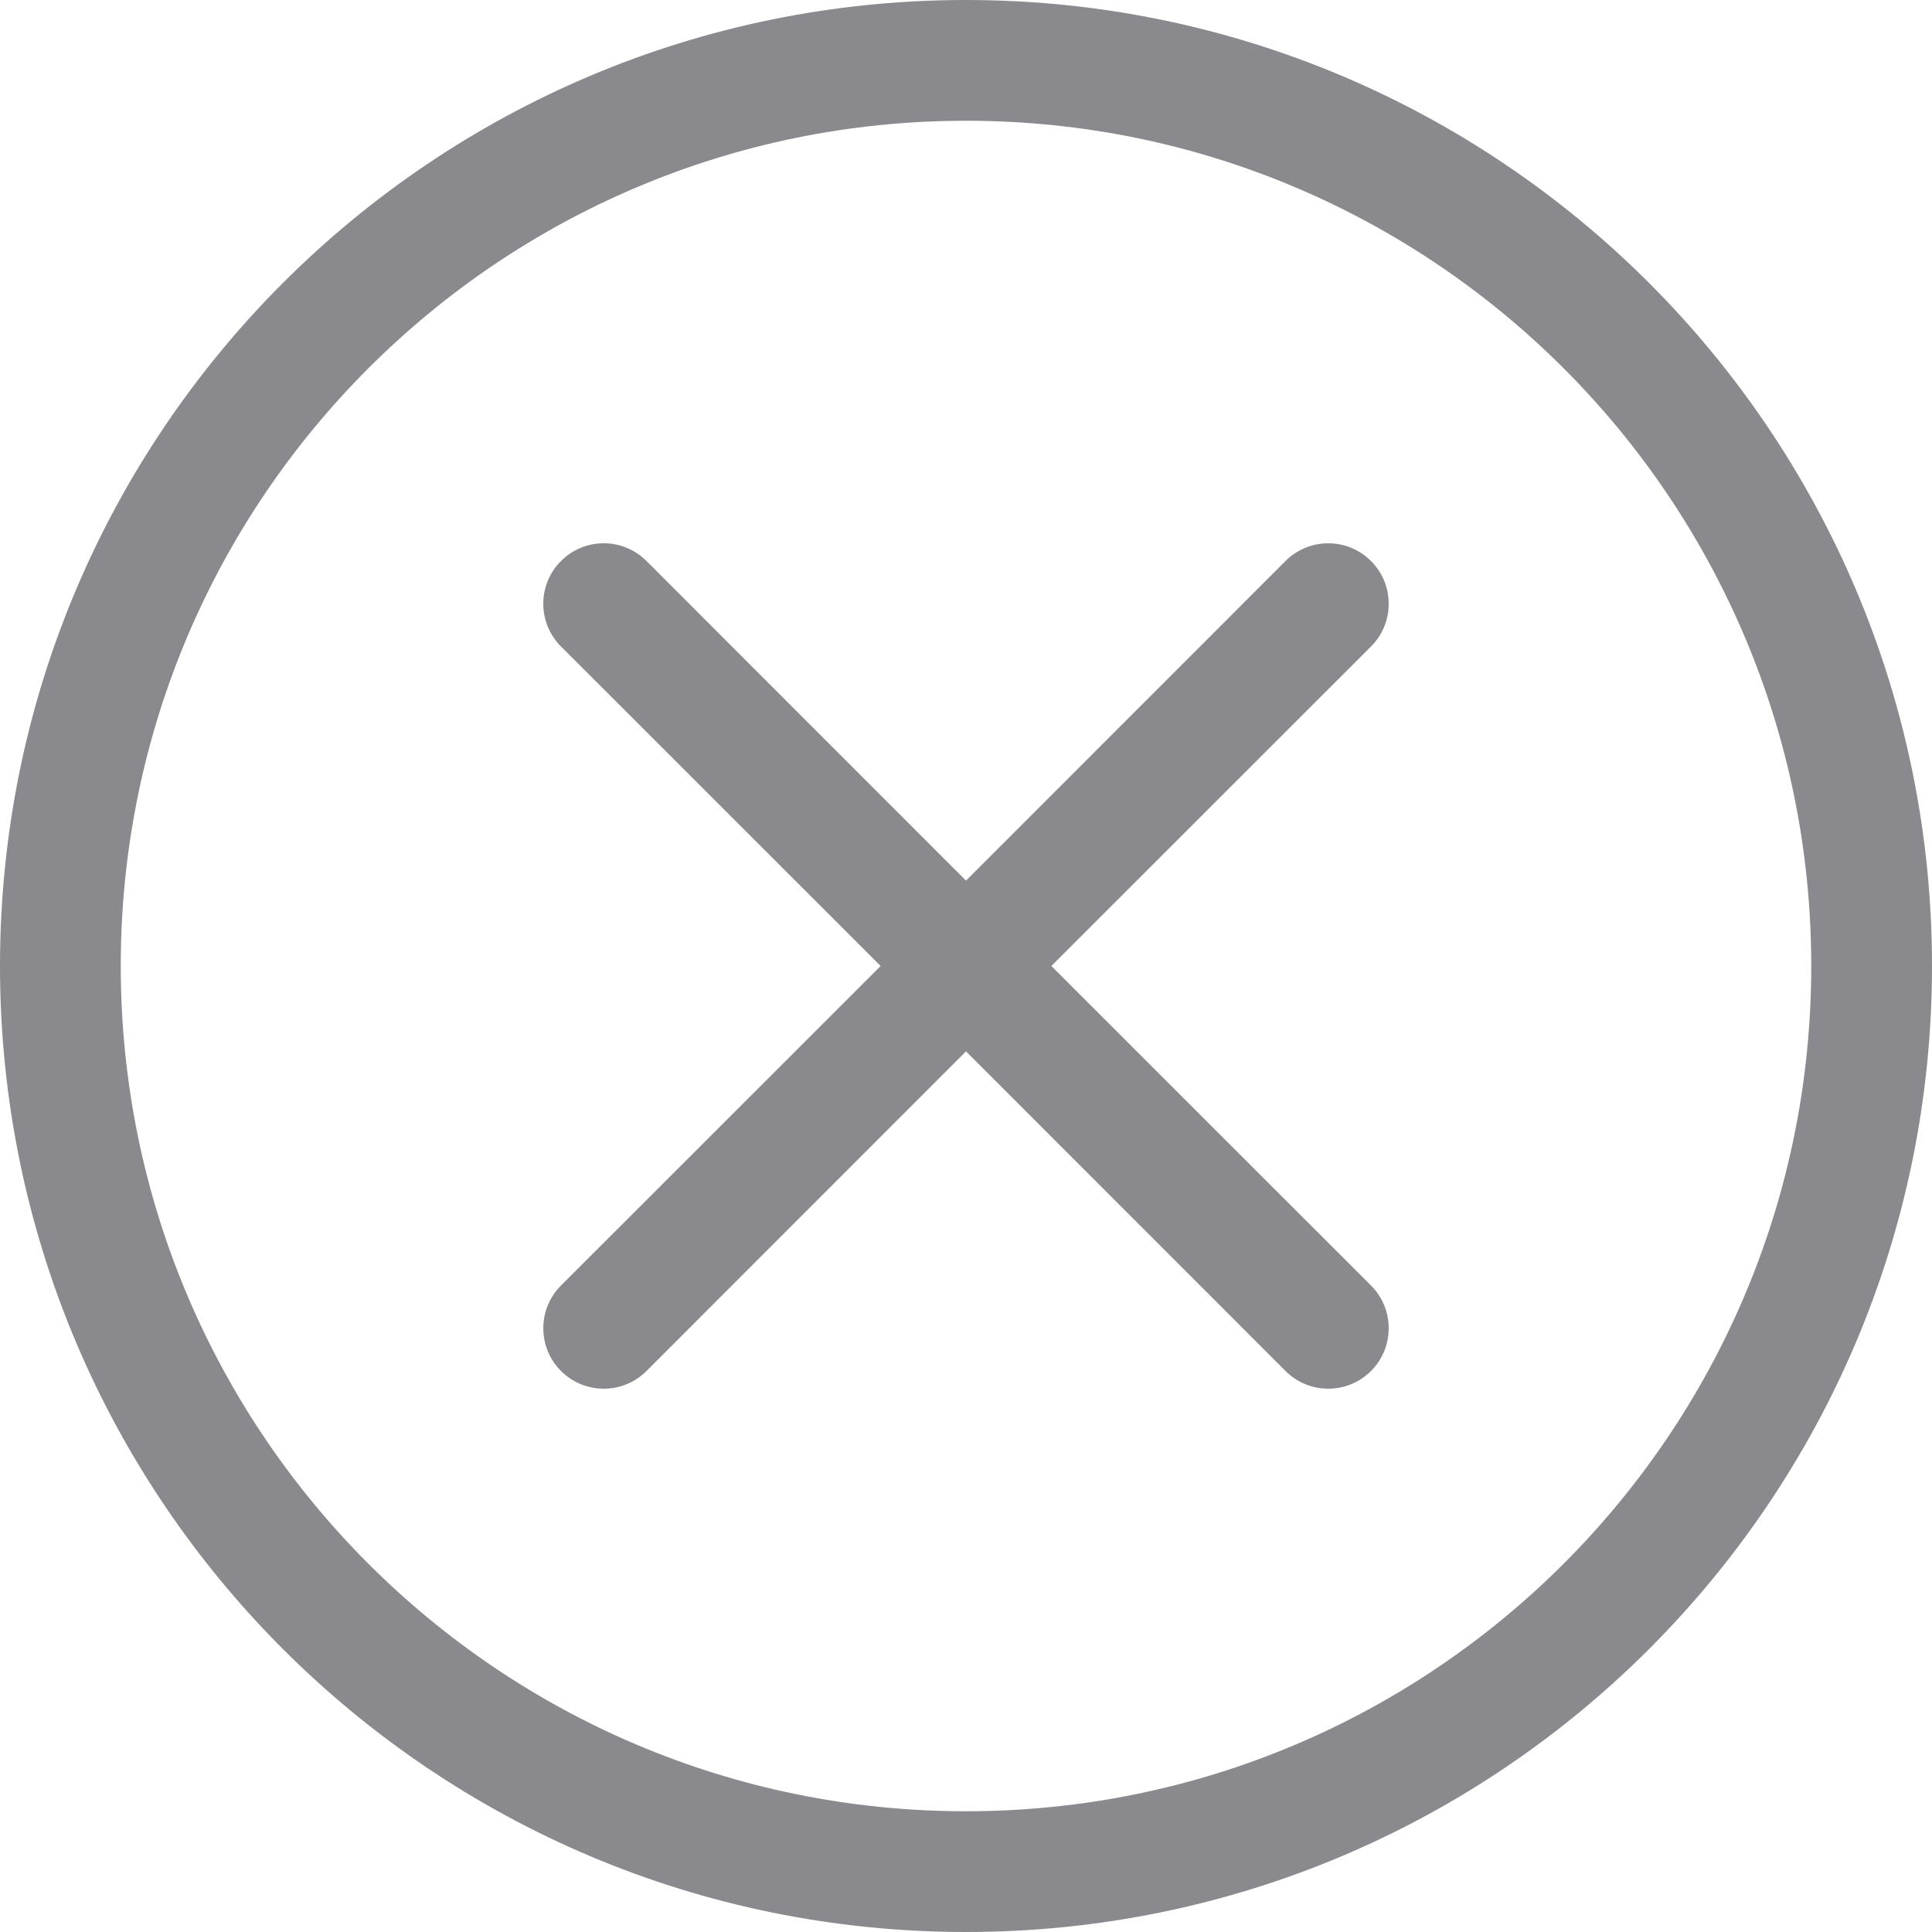
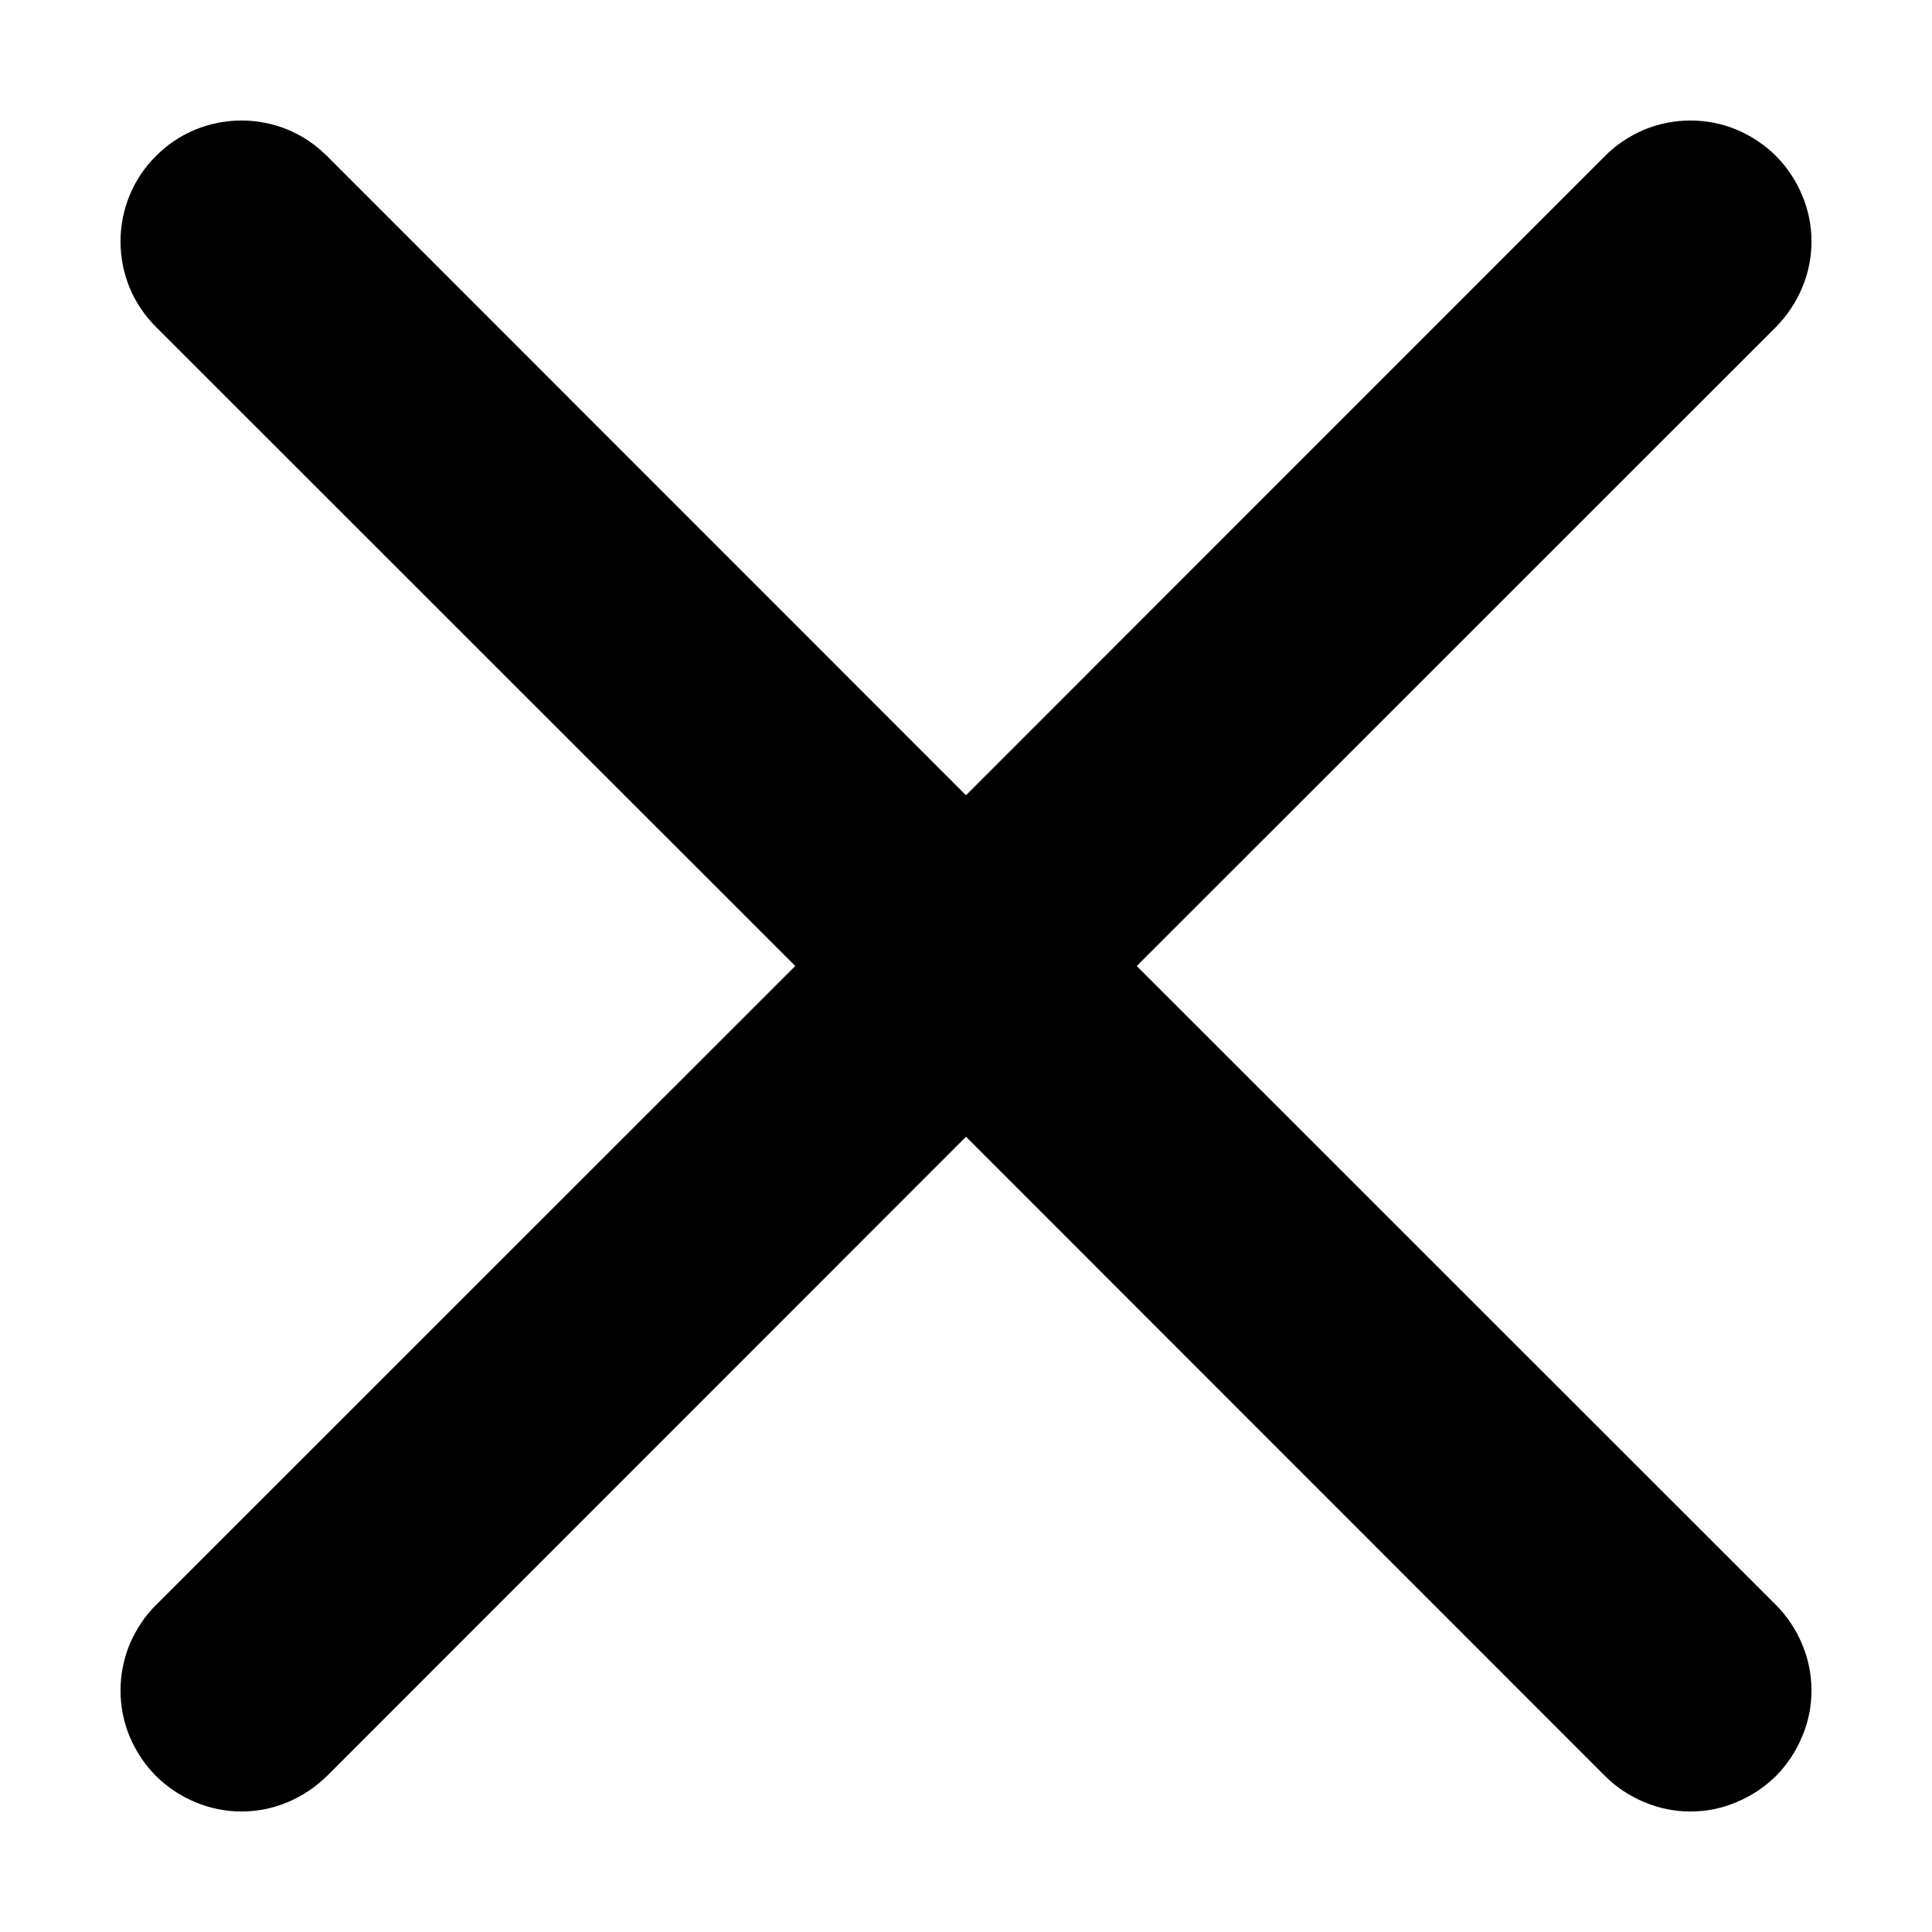
- <svg xmlns="http://www.w3.org/2000/svg" width="16" height="16" fill="#8A8A8E" class="bi bi-x-circle" viewBox="0 0 16 16">
-   <path d="M8 15A7 7 0 1 1 8 1a7 7 0 0 1 0 14m0 1A8 8 0 1 0 8 0a8 8 0 0 0 0 16" />
-   <path d="M4.646 4.646a.5.5 0 0 1 .708 0L8 7.293l2.646-2.647a.5.5 0 0 1 .708.708L8.707 8l2.647 2.646a.5.5 0 0 1-.708.708L8 8.707l-2.646 2.647a.5.5 0 0 1-.708-.708L7.293 8 4.646 5.354a.5.5 0 0 1 0-.708" />
+ <svg xmlns="http://www.w3.org/2000/svg" width="8" height="8" viewBox="0 0 8 8" fill="none">
+   <path d="M0.646 0.646C0.692 0.599 0.748 0.562 0.808 0.537C0.869 0.512 0.934 0.499 1 0.499C1.066 0.499 1.131 0.512 1.192 0.537C1.252 0.562 1.307 0.599 1.354 0.646L4 3.293L6.646 0.646C6.692 0.599 6.748 0.563 6.808 0.537C6.869 0.512 6.934 0.499 7 0.499C7.066 0.499 7.131 0.512 7.191 0.537C7.252 0.563 7.307 0.599 7.354 0.646C7.4 0.692 7.437 0.748 7.462 0.808C7.488 0.869 7.501 0.934 7.501 1C7.501 1.066 7.488 1.131 7.462 1.192C7.437 1.252 7.4 1.307 7.354 1.354L4.707 4L7.354 6.646C7.4 6.692 7.437 6.748 7.462 6.808C7.488 6.869 7.501 6.934 7.501 7C7.501 7.066 7.488 7.131 7.462 7.191C7.437 7.252 7.4 7.307 7.354 7.354C7.307 7.4 7.252 7.437 7.191 7.462C7.131 7.488 7.066 7.501 7 7.501C6.934 7.501 6.869 7.488 6.808 7.462C6.748 7.437 6.692 7.4 6.646 7.354L4 4.707L1.354 7.354C1.307 7.4 1.252 7.437 1.192 7.462C1.131 7.488 1.066 7.501 1 7.501C0.934 7.501 0.869 7.488 0.808 7.462C0.748 7.437 0.692 7.4 0.646 7.354C0.599 7.307 0.563 7.252 0.537 7.191C0.512 7.131 0.499 7.066 0.499 7C0.499 6.934 0.512 6.869 0.537 6.808C0.563 6.748 0.599 6.692 0.646 6.646L3.293 4L0.646 1.354C0.599 1.307 0.562 1.252 0.537 1.192C0.512 1.131 0.499 1.066 0.499 1C0.499 0.934 0.512 0.869 0.537 0.808C0.562 0.748 0.599 0.692 0.646 0.646Z" fill="black" />
</svg>
